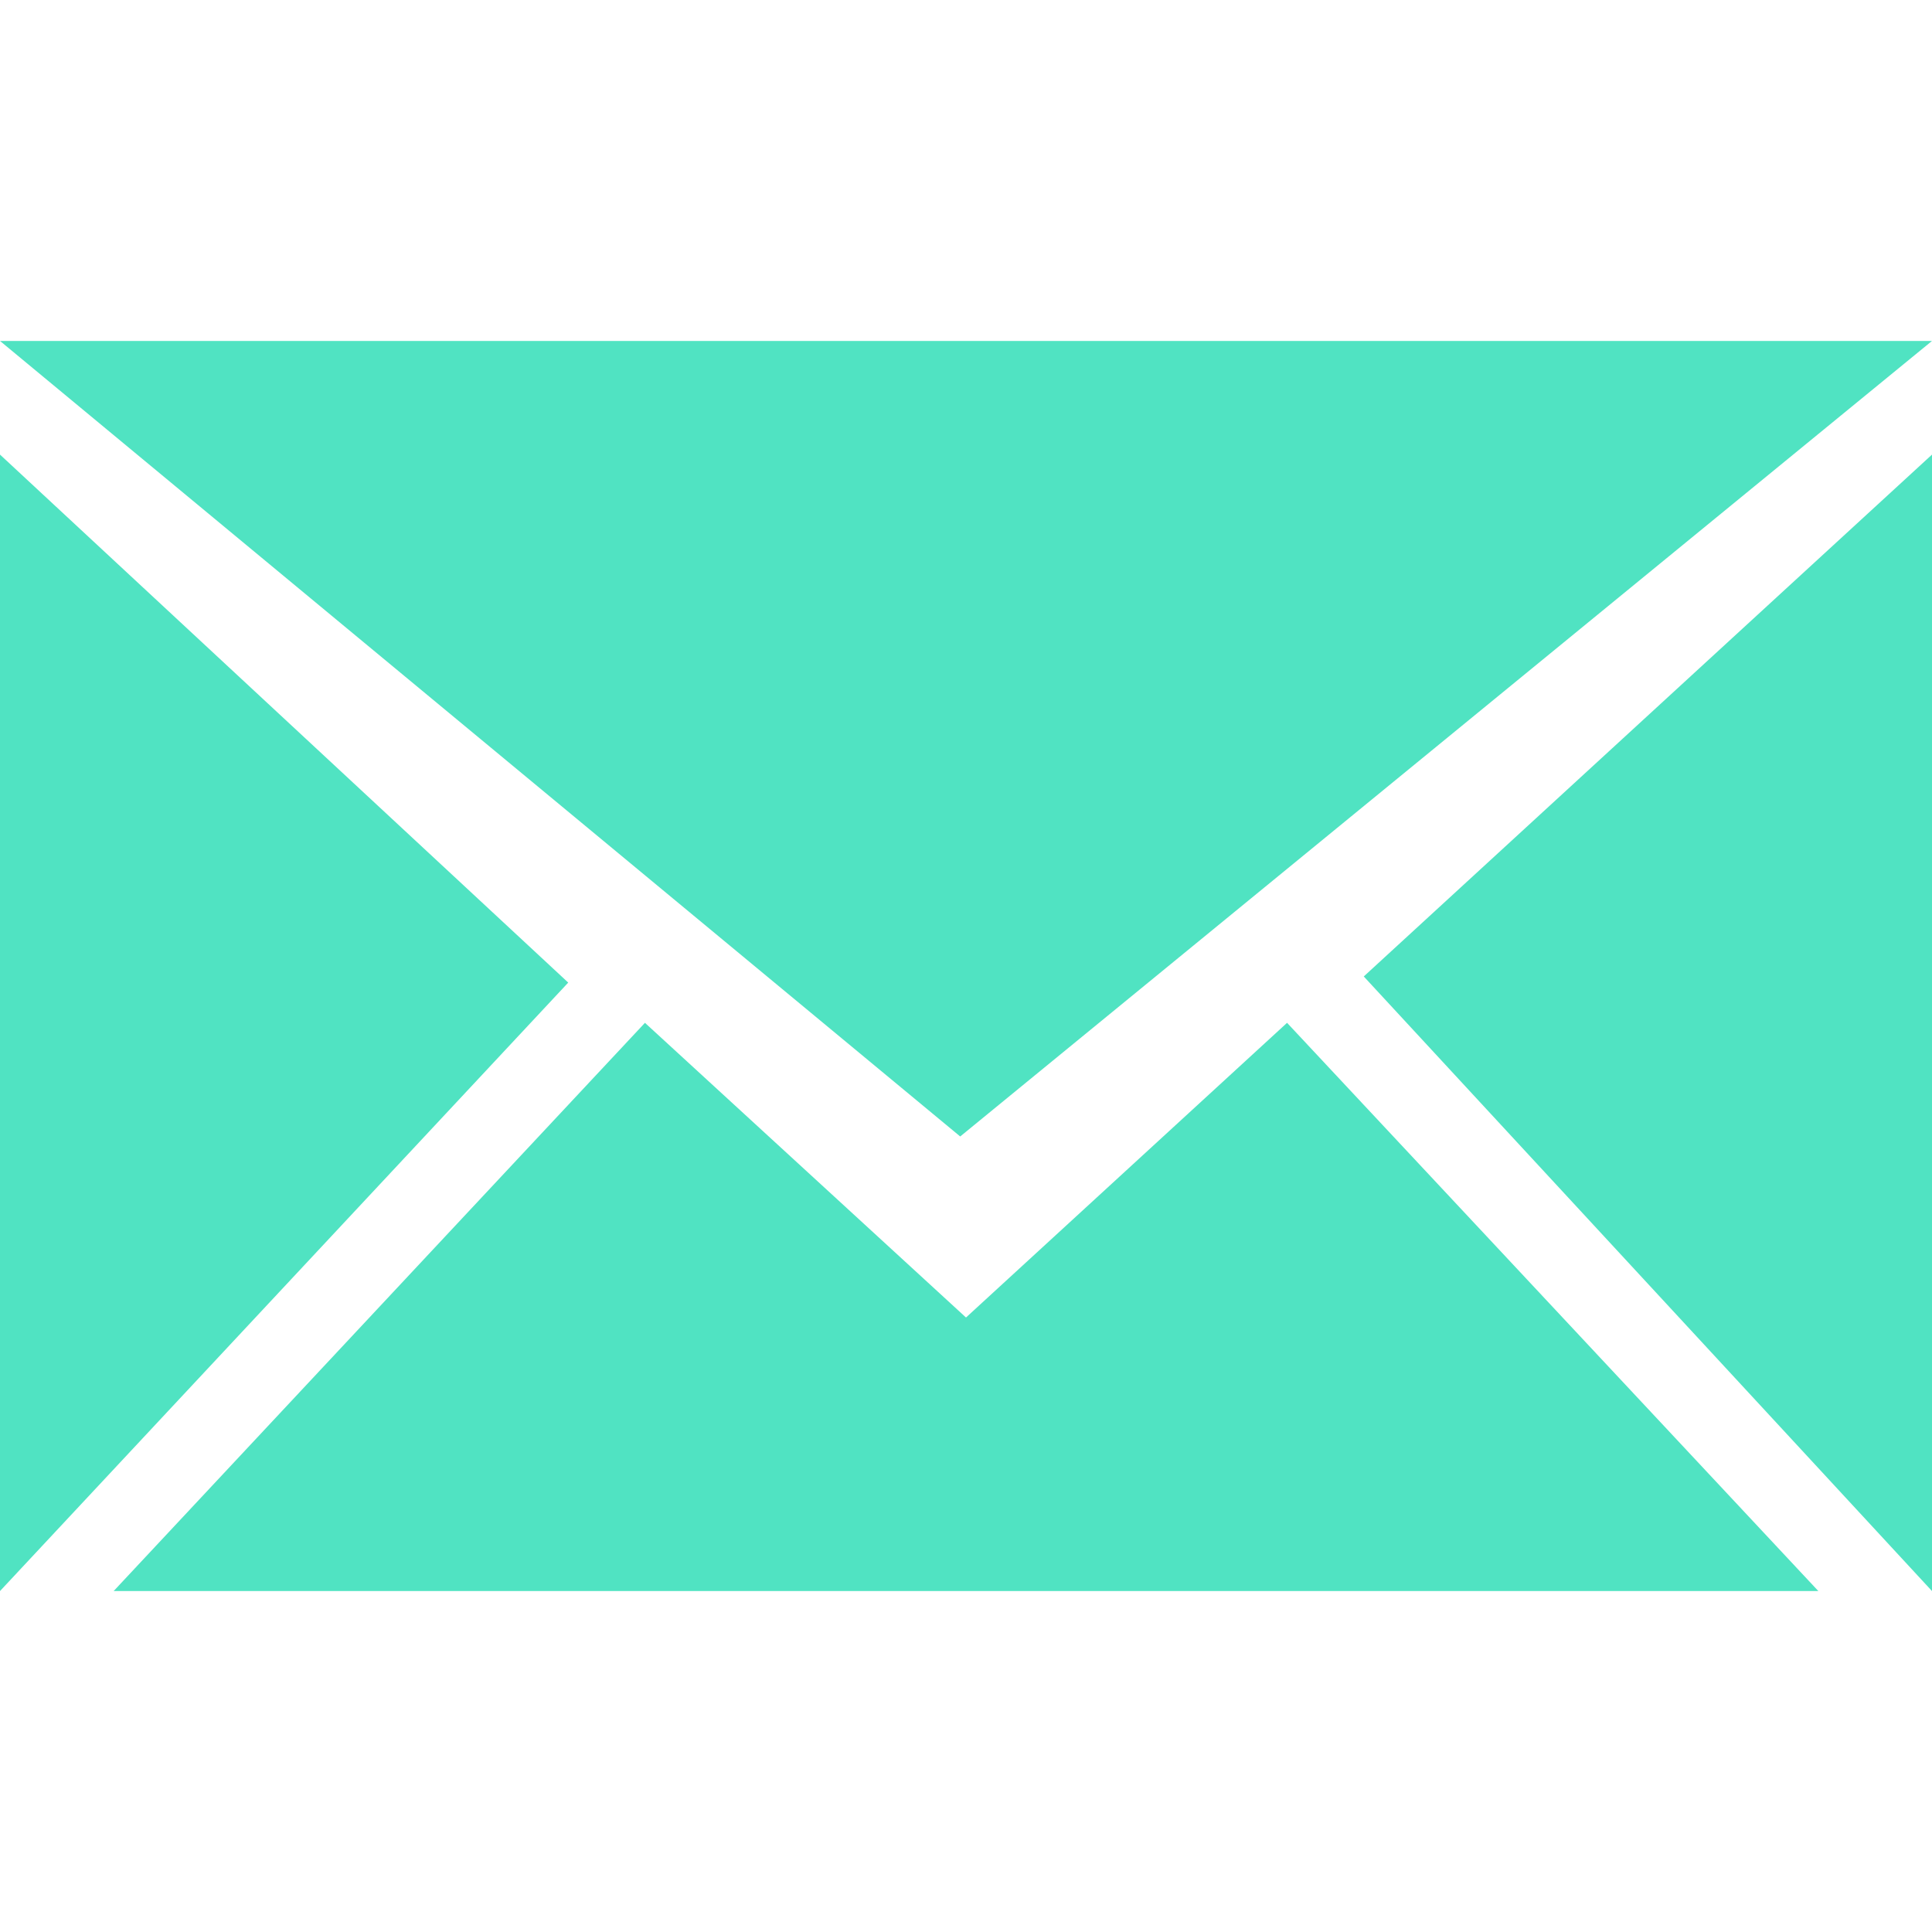
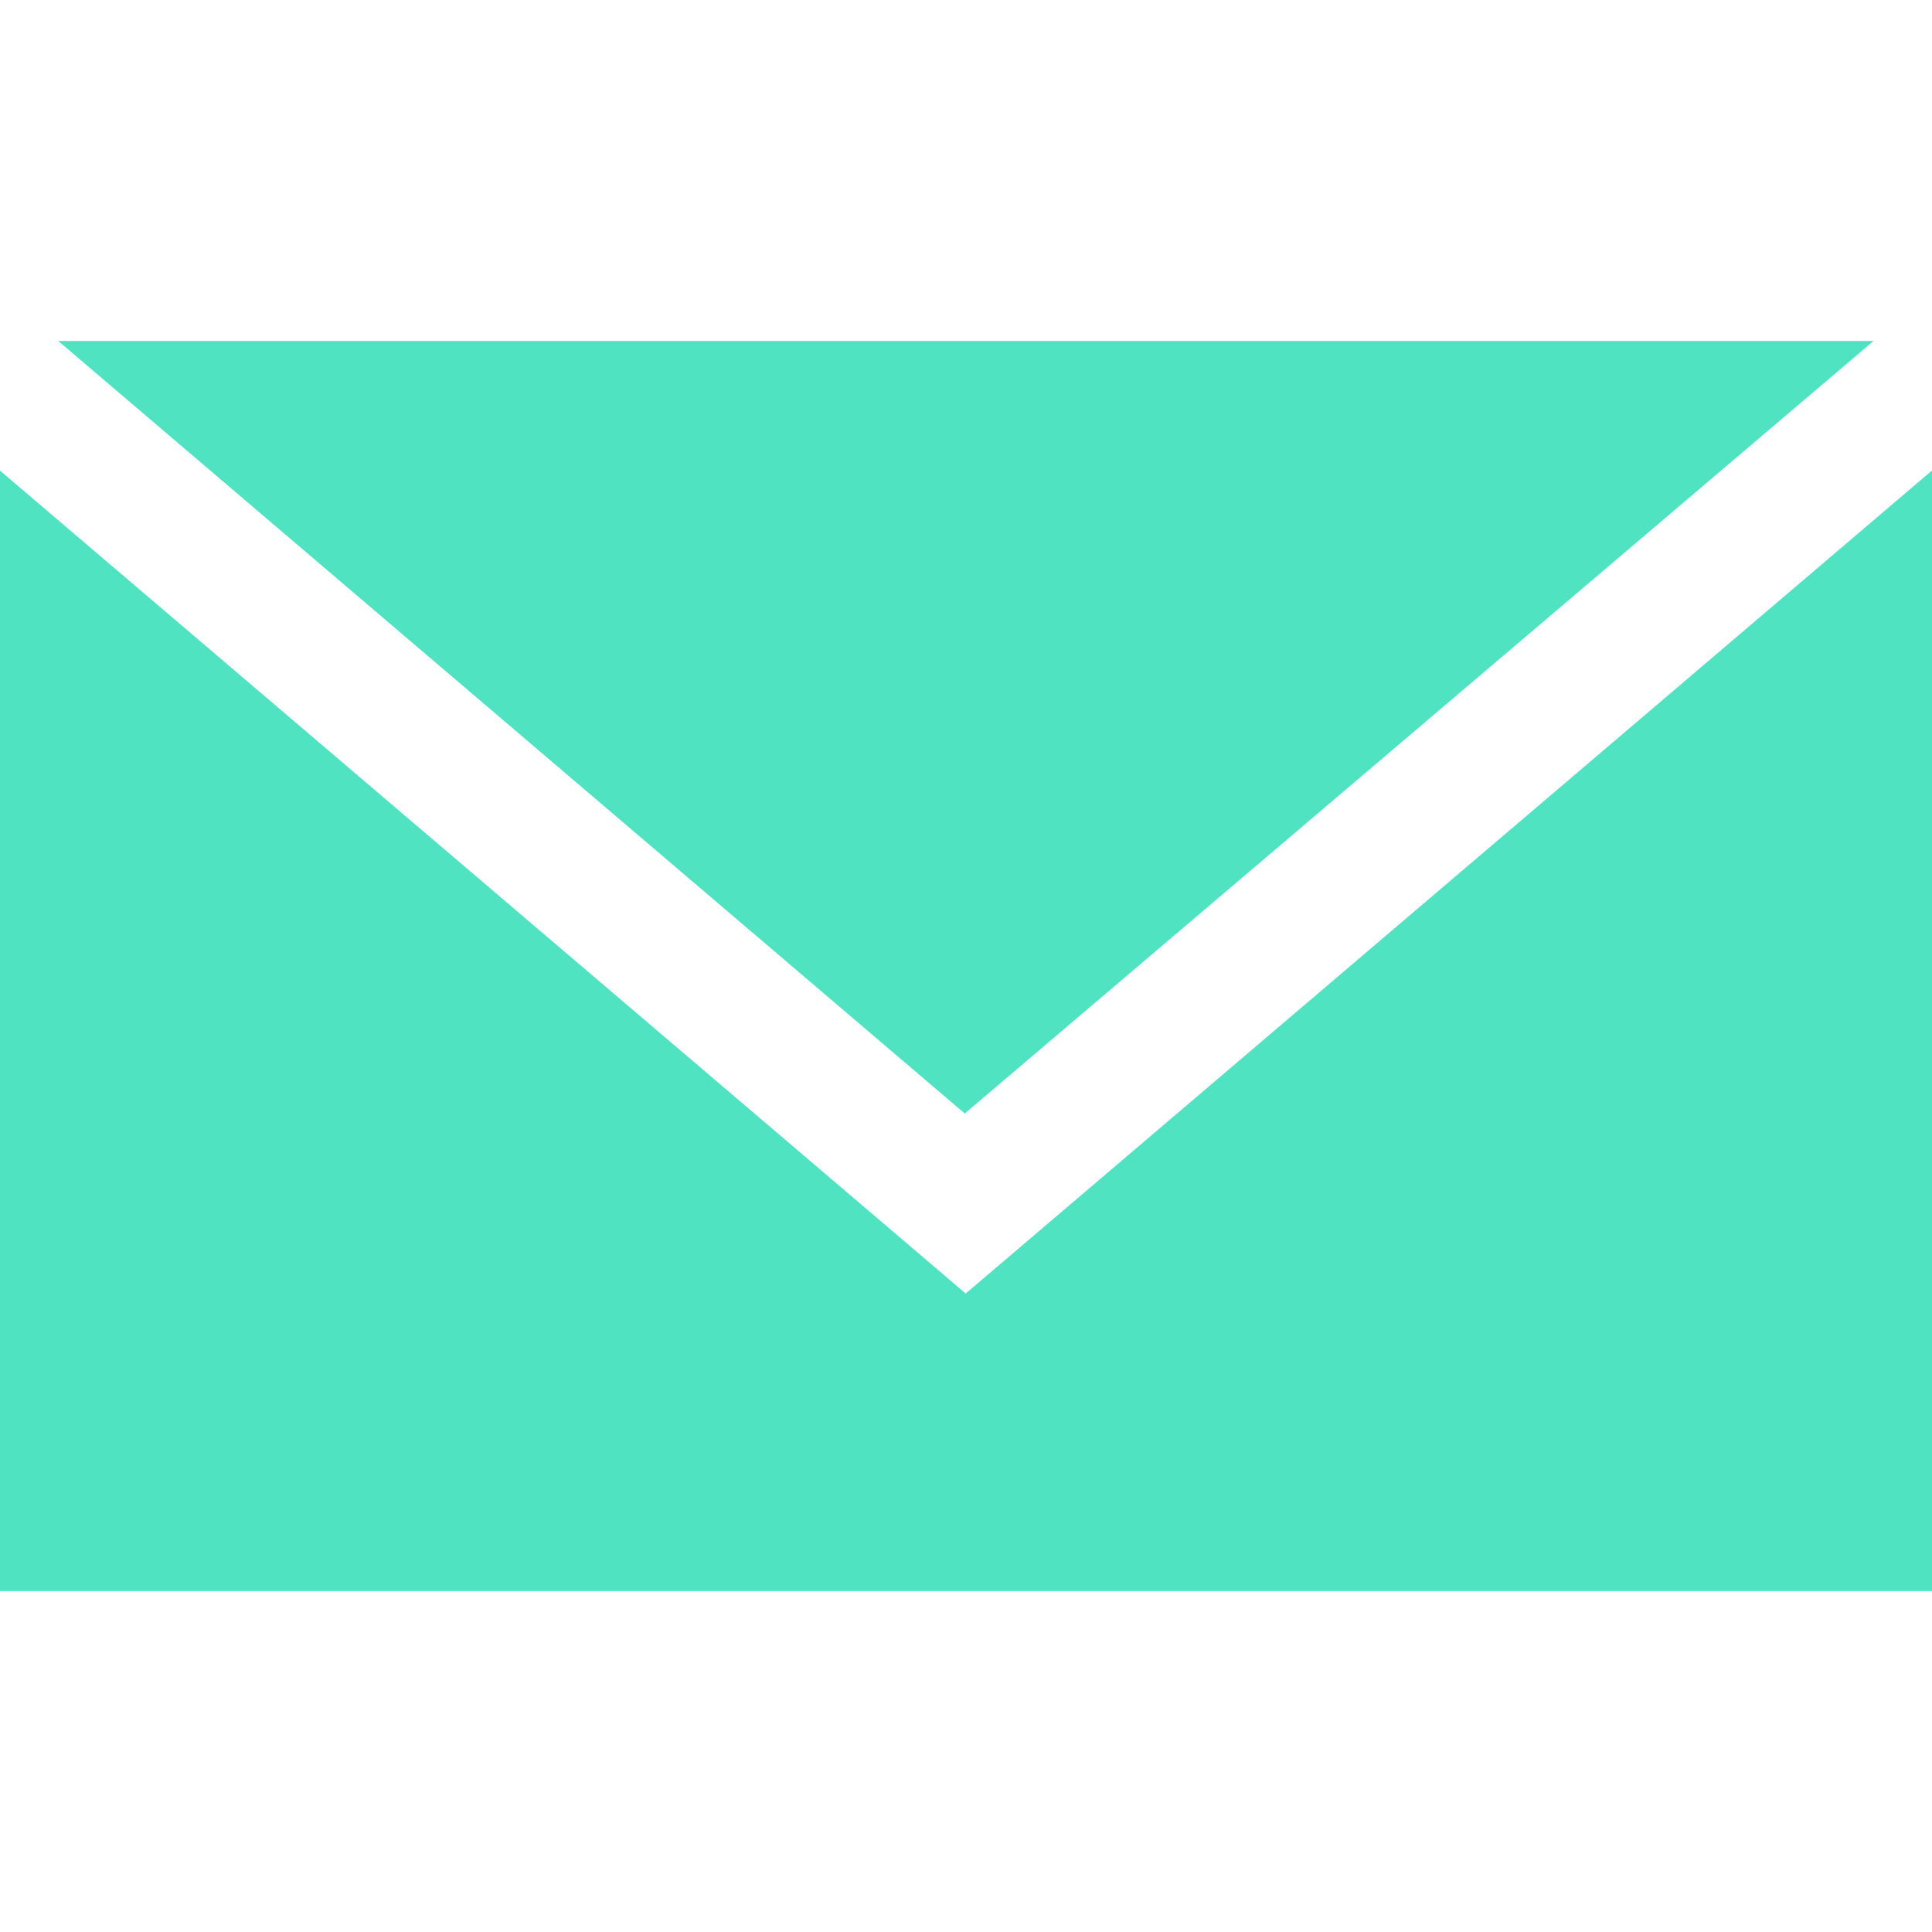
<svg xmlns="http://www.w3.org/2000/svg" width="17px" height="17px" viewBox="0 0 17 17" version="1.1">
  <defs />
  <g id="Page-1" stroke="none" stroke-width="1" fill="none" fill-rule="evenodd">
    <g id="email" fill="#50E3C2">
-       <path d="M11.325,9 L8.5,11.593 L5.675,9 L1,14 L16,14 L11.325,9 L11.325,9 Z M17,4 L12,8.592 L17,14 L17,4 L17,4 Z M0,4 L0,14 L5,8.646 L0,4 L0,4 Z M17,3 L0,3 L8.449,10 L17,3 L17,3 Z" id="email-channel-white" />
+       <path d="M0.512,3 L16.486,3 L8.489,9.798 L0.512,3 Z M17,4.14 L17,14 L-7.21644966e-16,14 L-7.21644966e-16,4.141 L8.108,11.05 L8.497,11.382 L8.886,11.051 L17,4.14 Z" id="mail" />
    </g>
  </g>
</svg>
